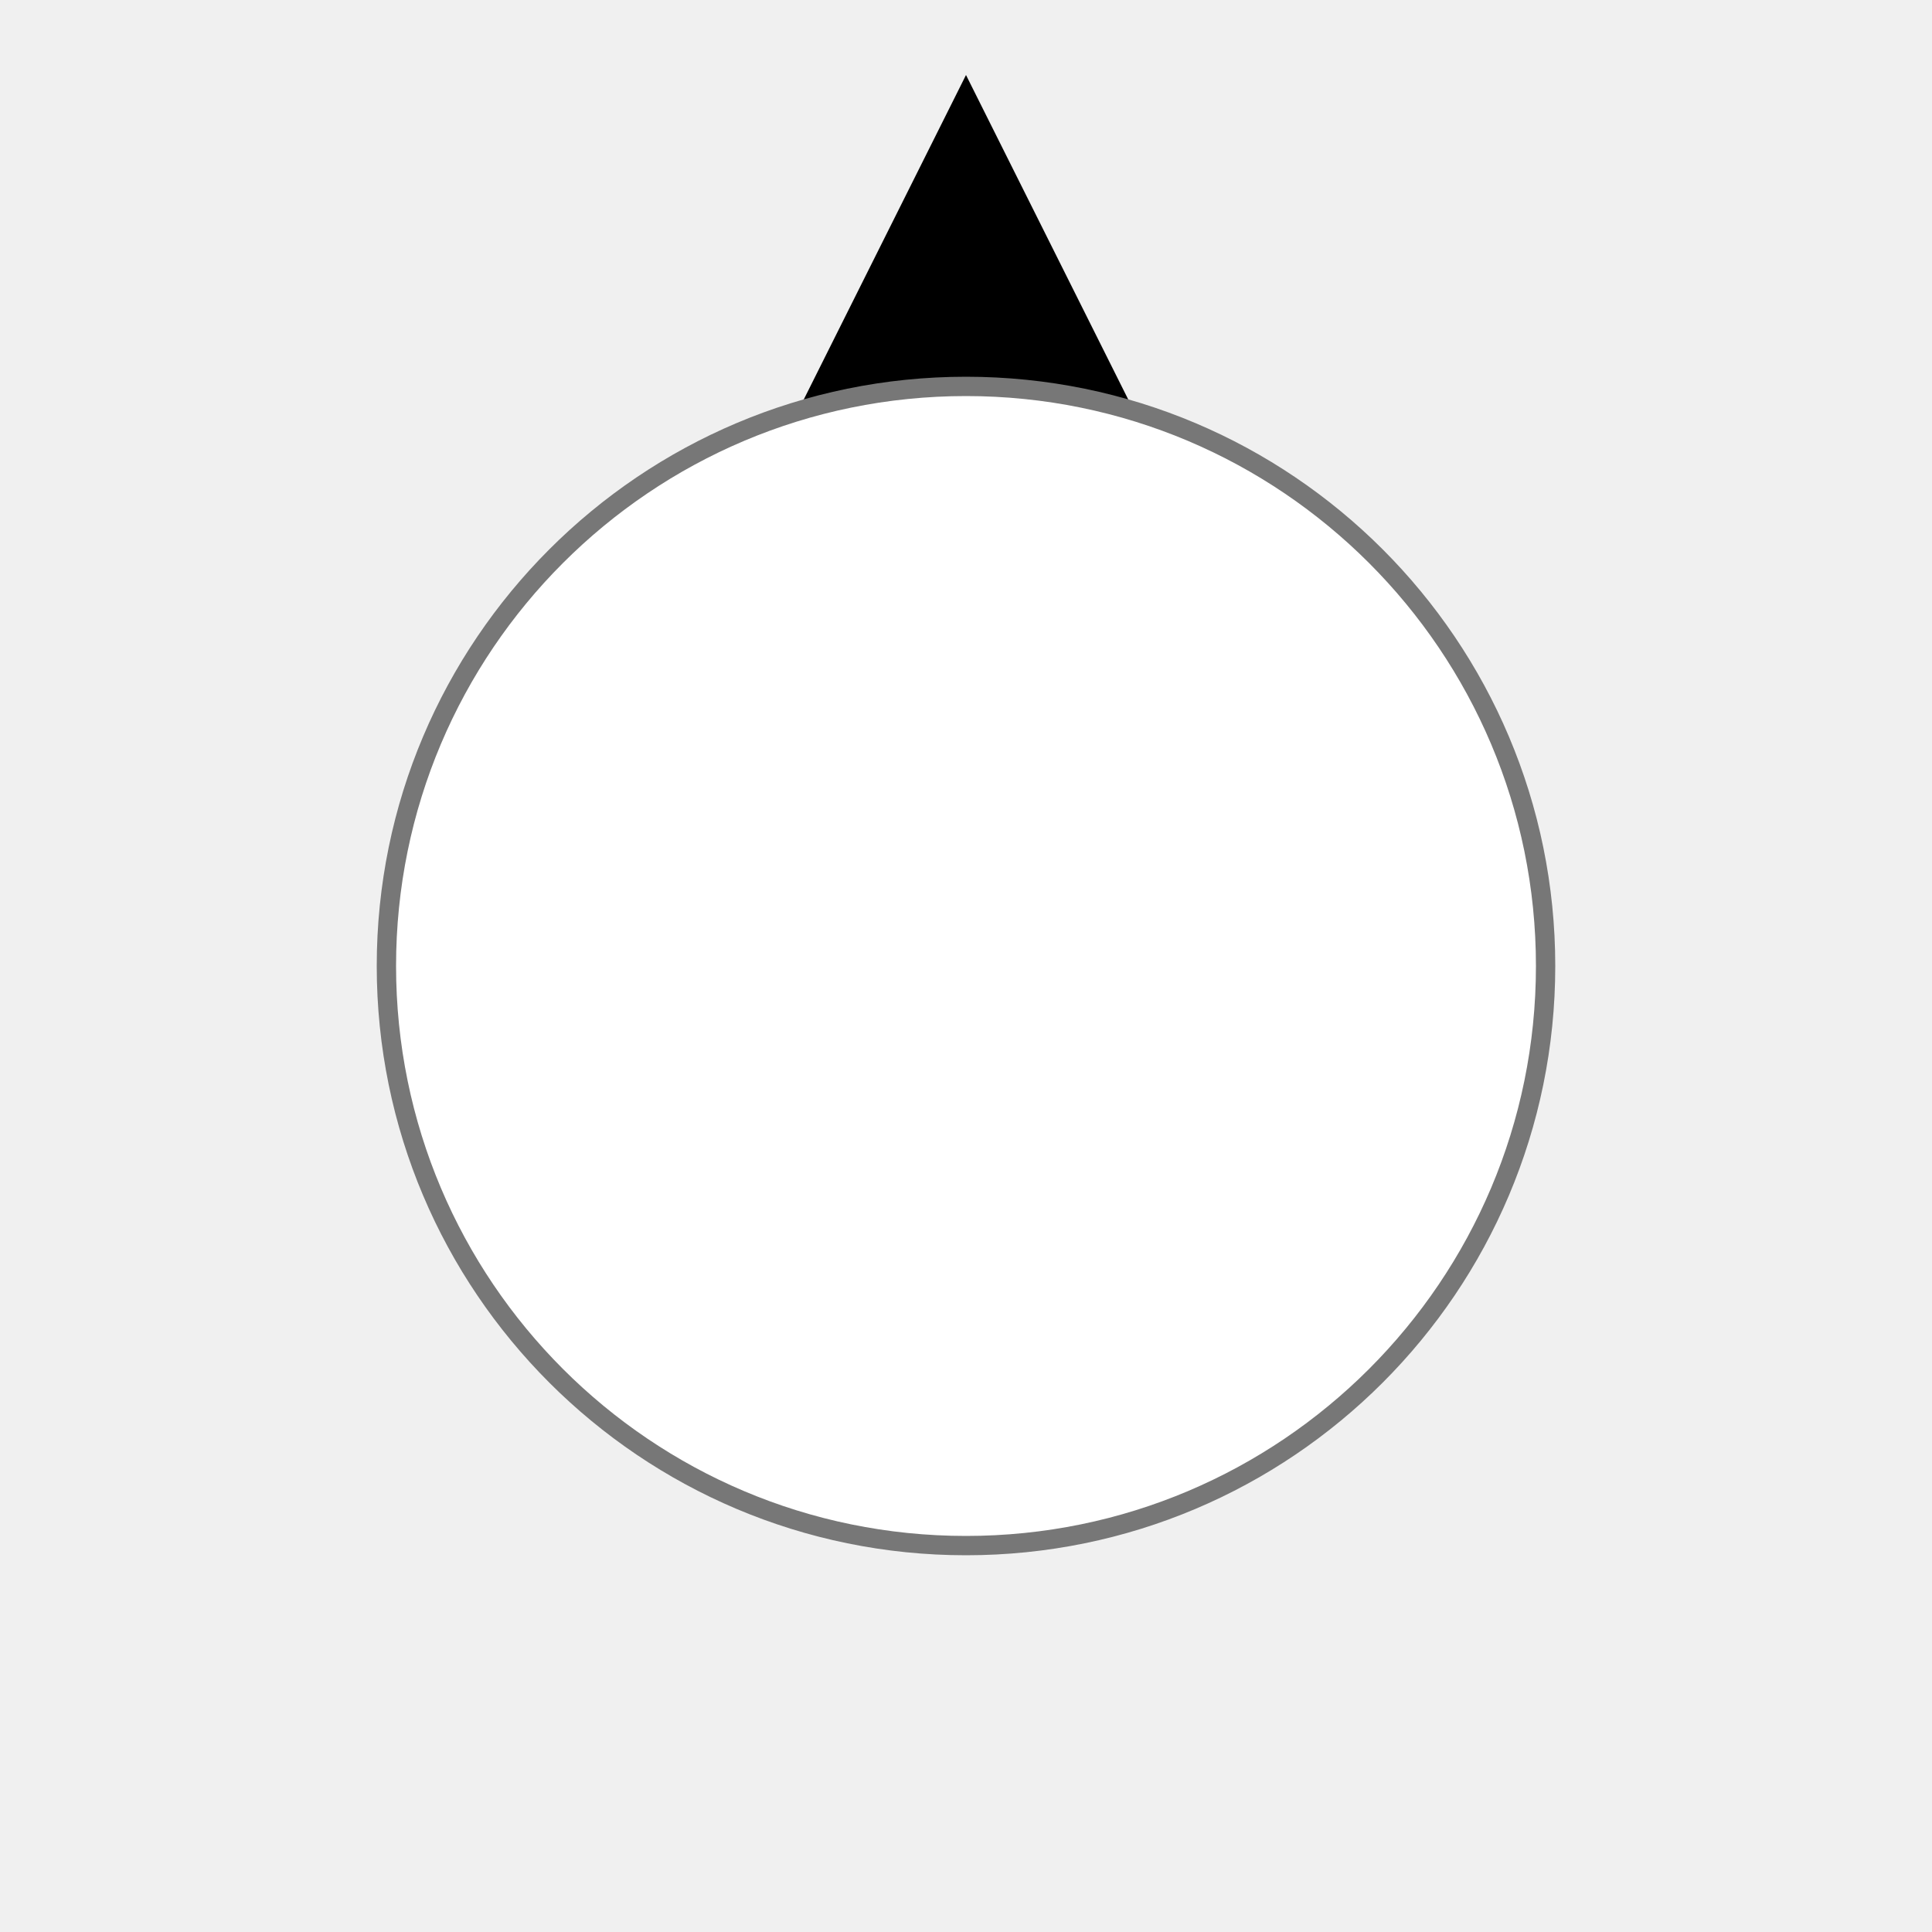
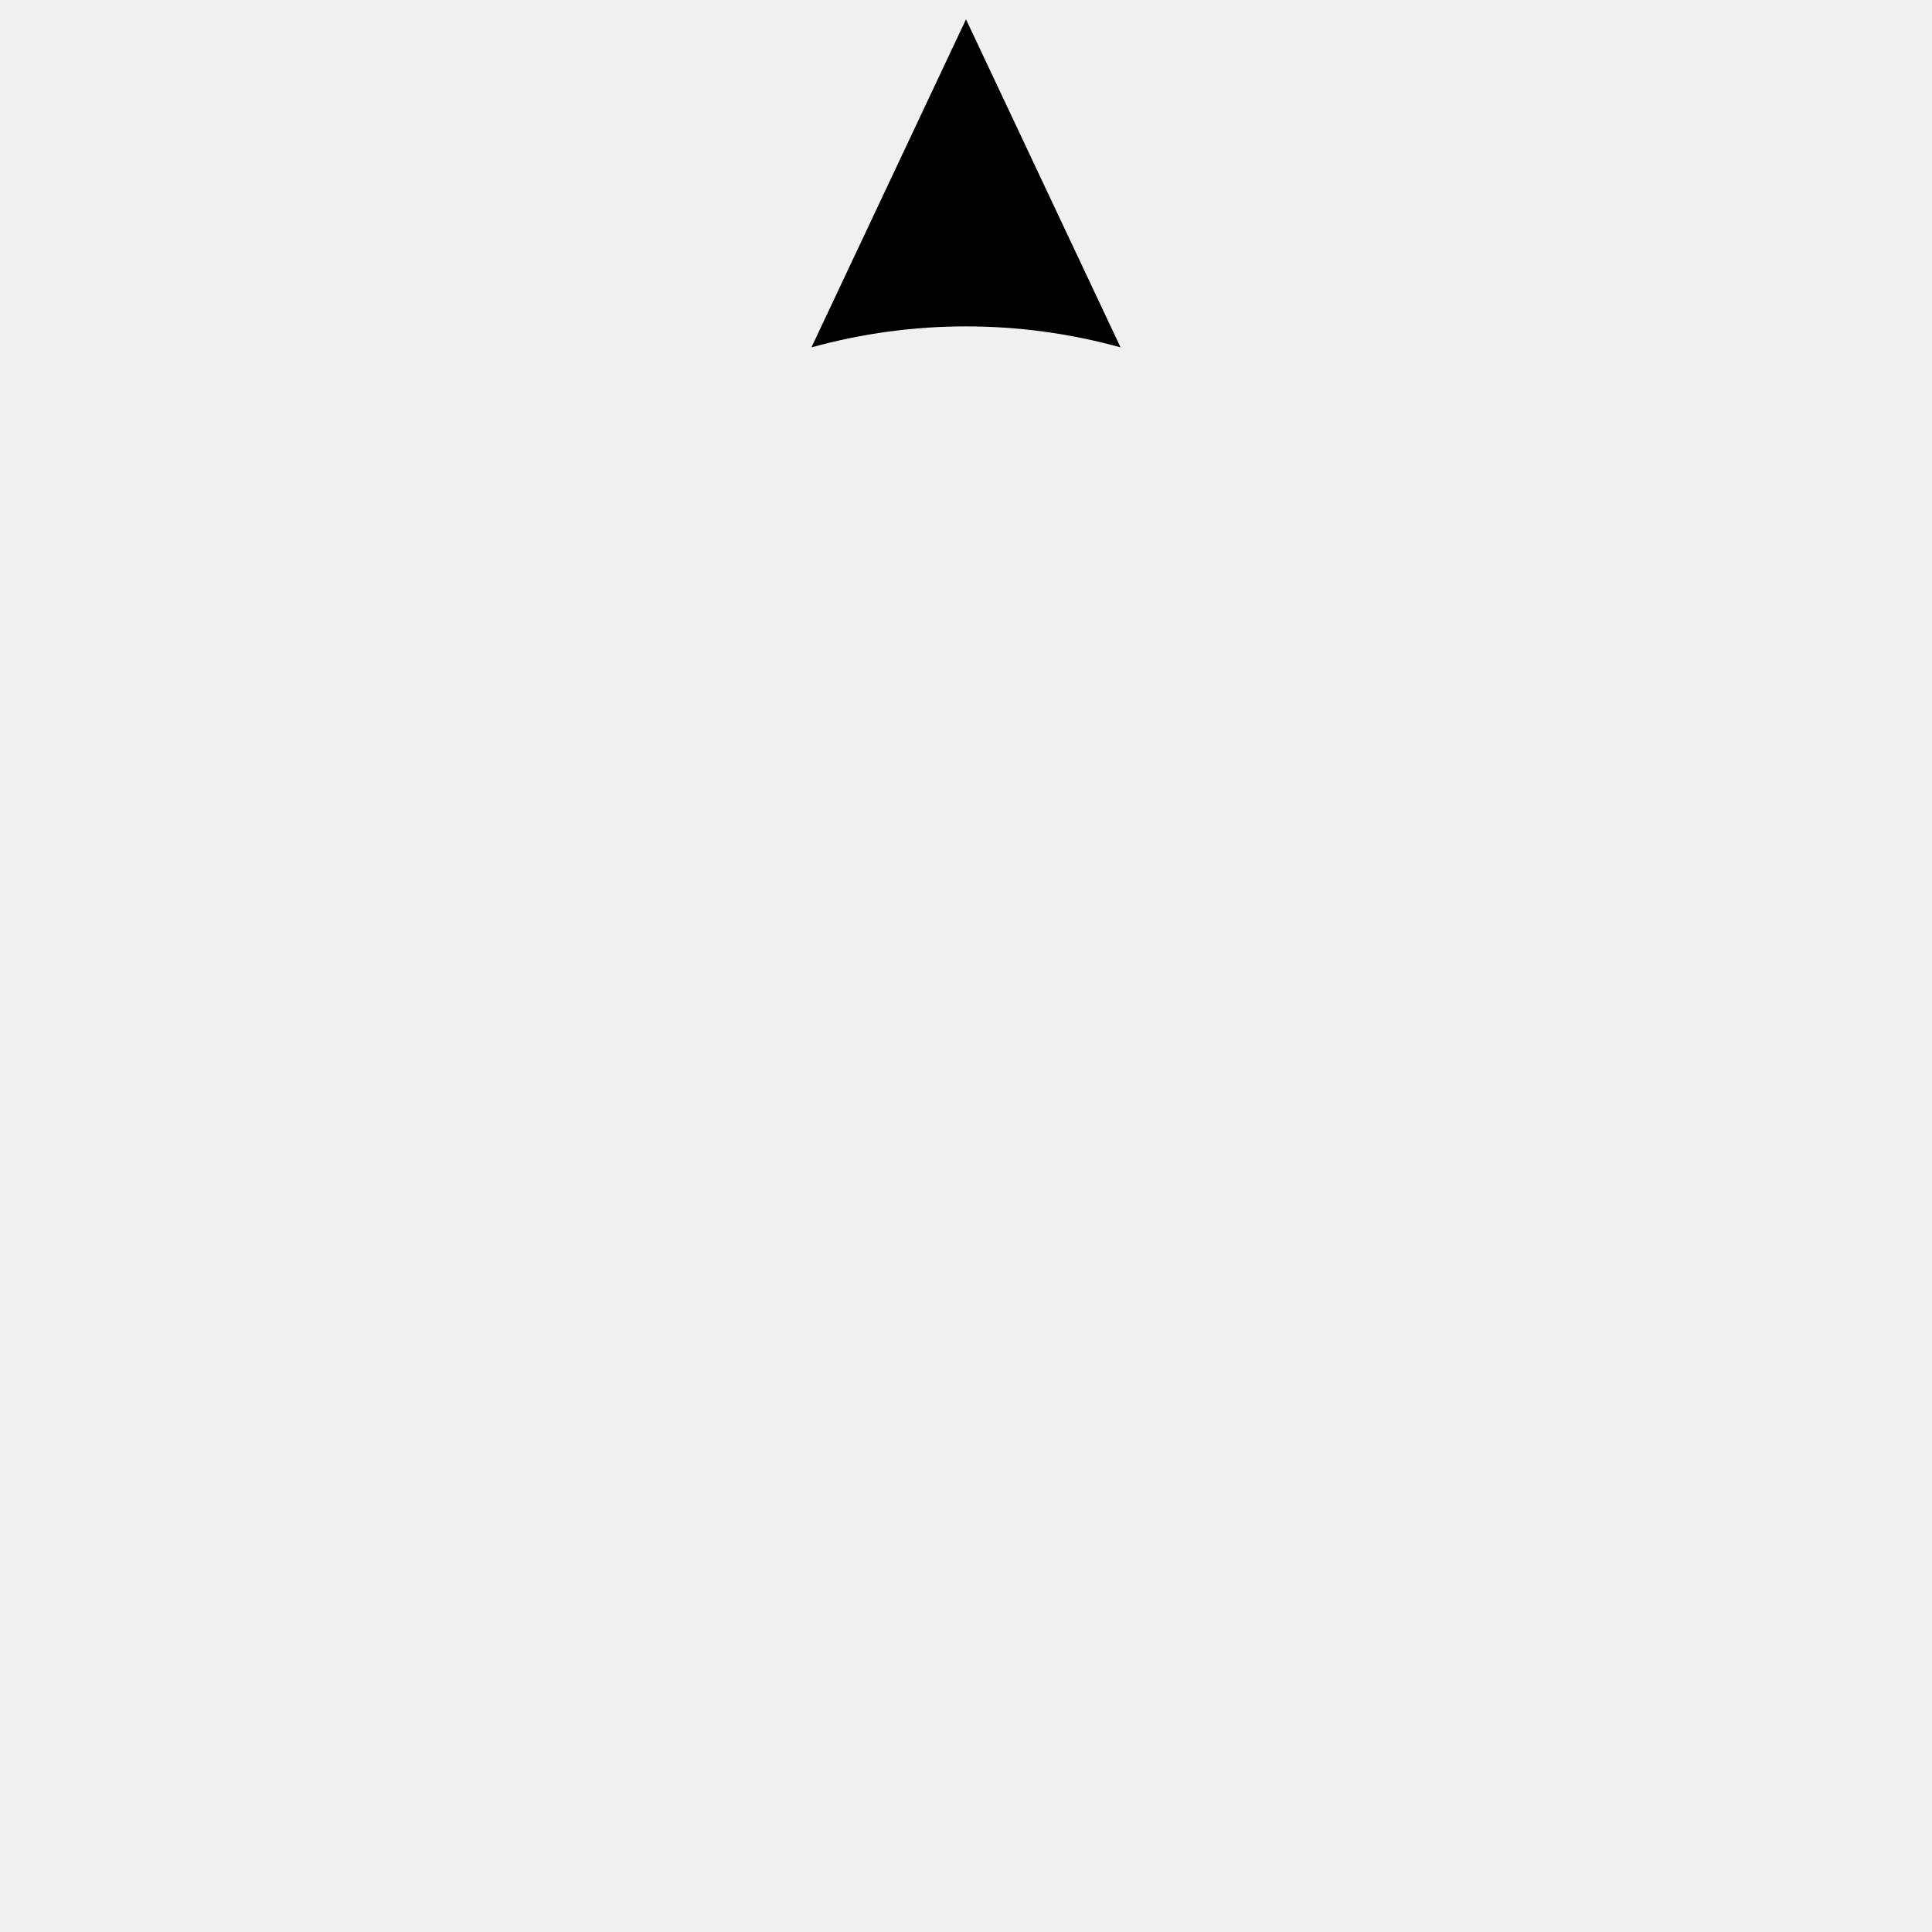
- <svg xmlns="http://www.w3.org/2000/svg" version="1.1" id="Layer_1" viewBox="0 0 100 100" width="80" height="80" style="background-color: white" stroke="black" fill="white" stroke-width="01">
-   <path d="M 42 21 L 50 5 L 58 21 z" stroke-width="1" fill="black" />
-   <circle cx="50" cy="50" r="30" stroke="#777" />
+ <svg xmlns="http://www.w3.org/2000/svg" version="1.1" id="Layer_1" viewBox="0 0 100 100" width="80" height="80" style="background-color: white">
+   <path d="M 42 17.98 L 50 1 L 58 17.98 A 30 30 0 0 0 42 17.98" stroke-width="0" fill="black" />
</svg>
